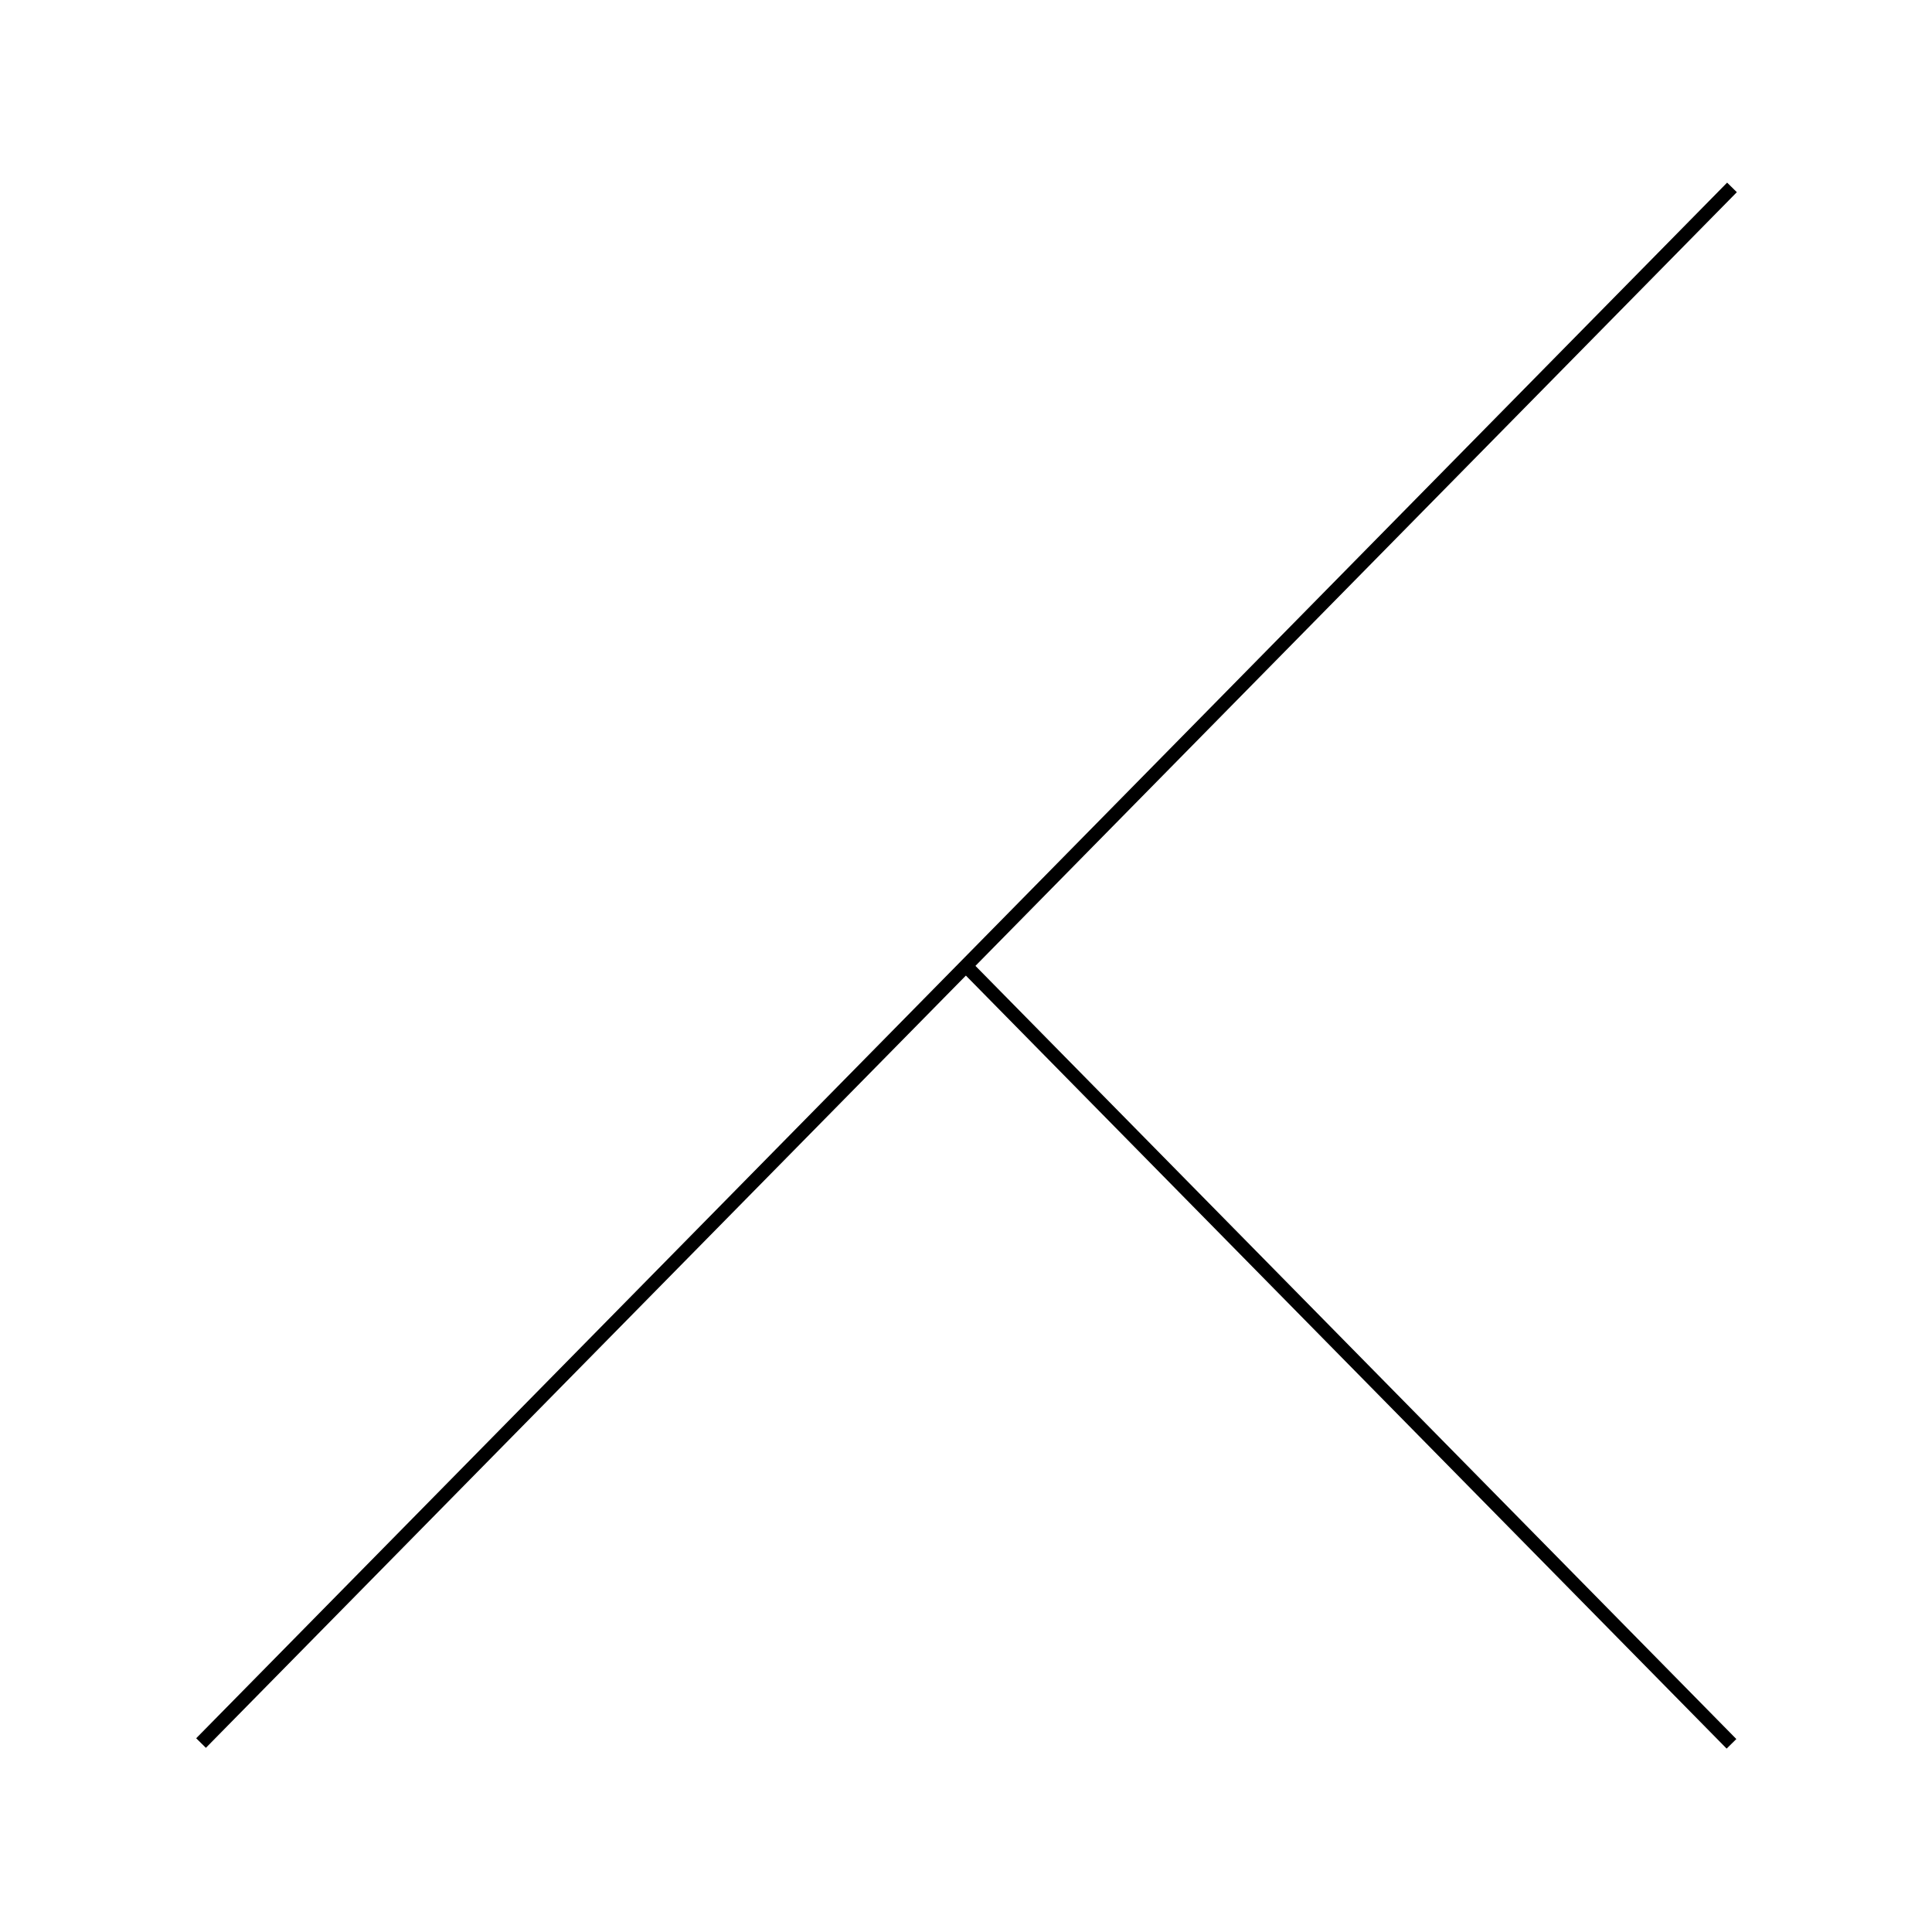
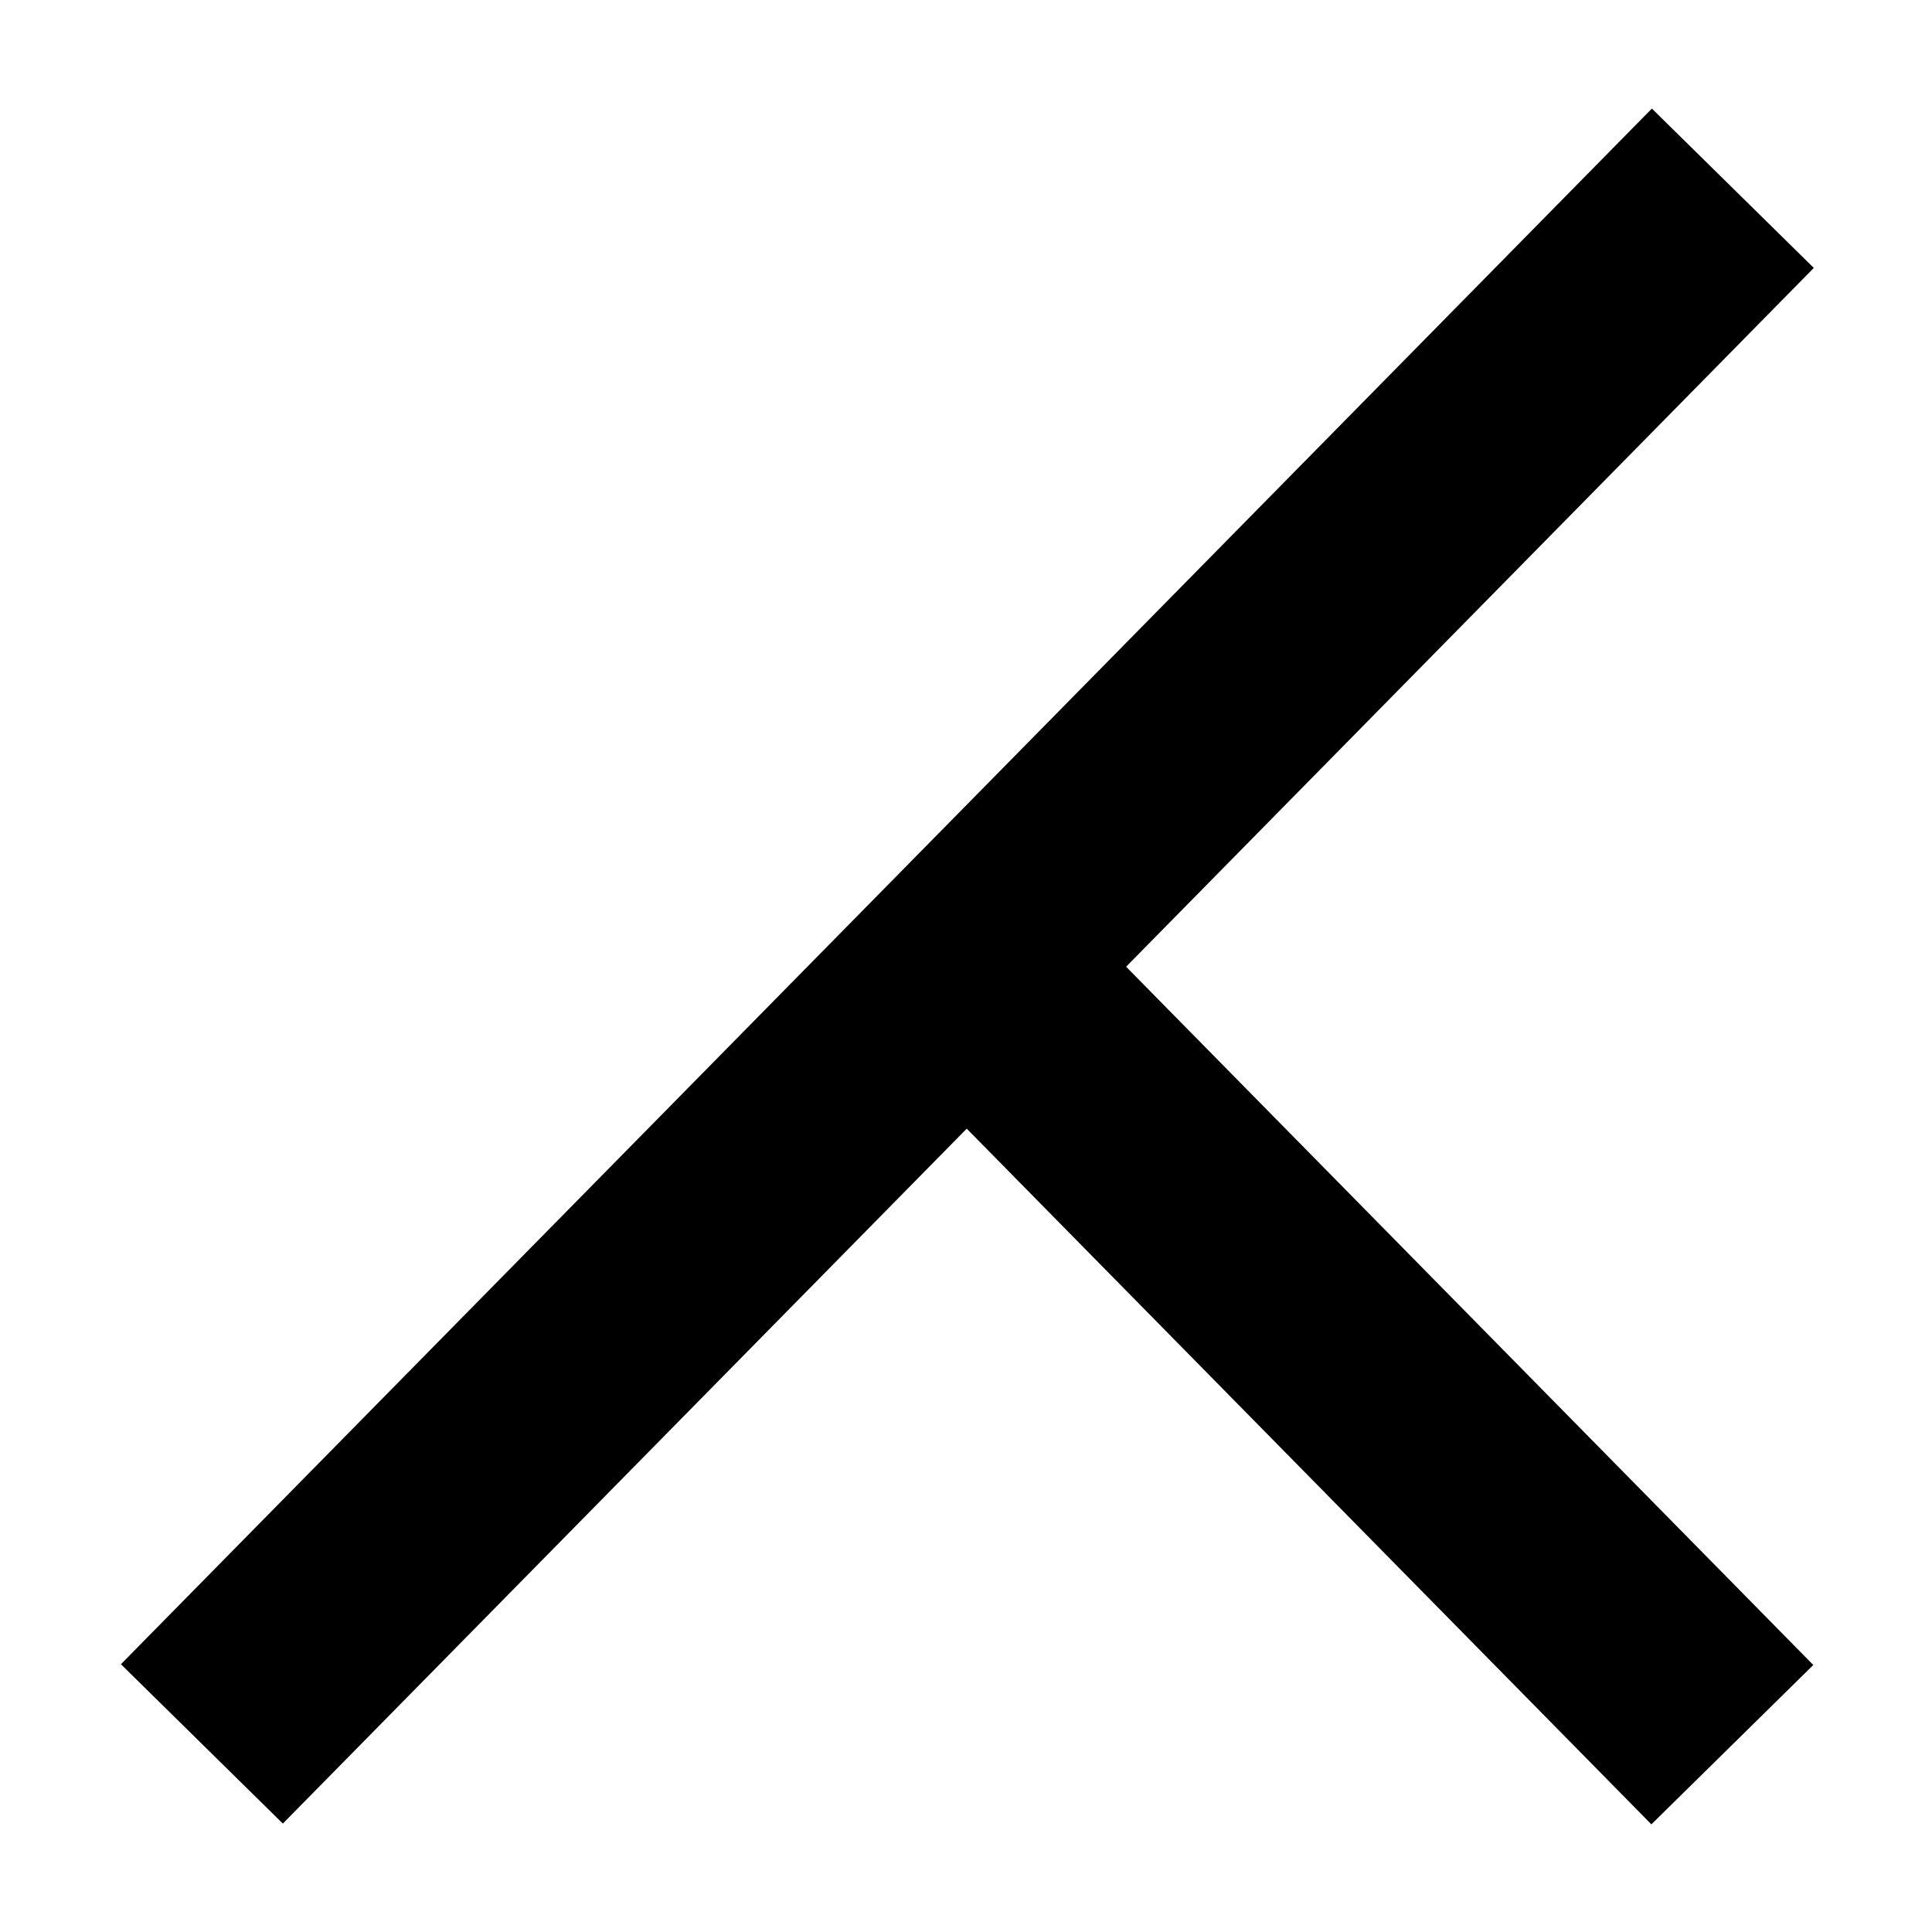
<svg xmlns="http://www.w3.org/2000/svg" width="850.5" height="850.5" viewBox="0 0 850.5 850.5">
-   <defs>
-     <clipPath id="clip-0">
-       <path clip-rule="nonzero" d="M 340 340 L 848 340 L 848 850.5 L 340 850.5 Z M 340 340 " />
-     </clipPath>
-     <clipPath id="clip-1">
-       <path clip-rule="nonzero" d="M 3 0 L 848 0 L 848 850.5 L 3 850.5 Z M 3 0 " />
-     </clipPath>
-   </defs>
  <path fill-rule="evenodd" fill="rgb(100%, 100%, 100%)" fill-opacity="1" d="M 0 850.5 L 850.5 850.5 L 850.5 0 L 0 0 Z M 0 850.5 " />
-   <g clip-path="url(#clip-0)">
-     <path fill="none" stroke-width="6.001" stroke-linecap="butt" stroke-linejoin="miter" stroke="rgb(0%, 0%, 0%)" stroke-opacity="1" stroke-miterlimit="10" d="M 425.25 425.25 L 762.23 82.84 " transform="matrix(1, 0, 0, -1, 0, 850.5)" />
-   </g>
-   <g clip-path="url(#clip-1)">
-     <path fill="none" stroke-width="6.001" stroke-linecap="butt" stroke-linejoin="miter" stroke="rgb(0%, 0%, 0%)" stroke-opacity="1" stroke-miterlimit="10" d="M 762.449 768 L 88.5 83.18 " transform="matrix(1, 0, 0, -1, 0, 850.5)" />
-   </g>
+   <path fill="none" stroke-width="100.01" stroke-linecap="butt" stroke-linejoin="miter" stroke="rgb(0%, 0%, 0%)" stroke-opacity="1" stroke-miterlimit="10" d="M 425.629 424.879 L 762.602 82.465 " transform="matrix(1, 0, 0, -1, 0, 850.5)" />
+   <path fill="none" stroke-width="100.01" stroke-linecap="butt" stroke-linejoin="miter" stroke="rgb(0%, 0%, 0%)" stroke-opacity="1" stroke-miterlimit="10" d="M 762.828 767.629 L 88.875 82.805 " transform="matrix(1, 0, 0, -1, 0, 850.5)" />
</svg>
